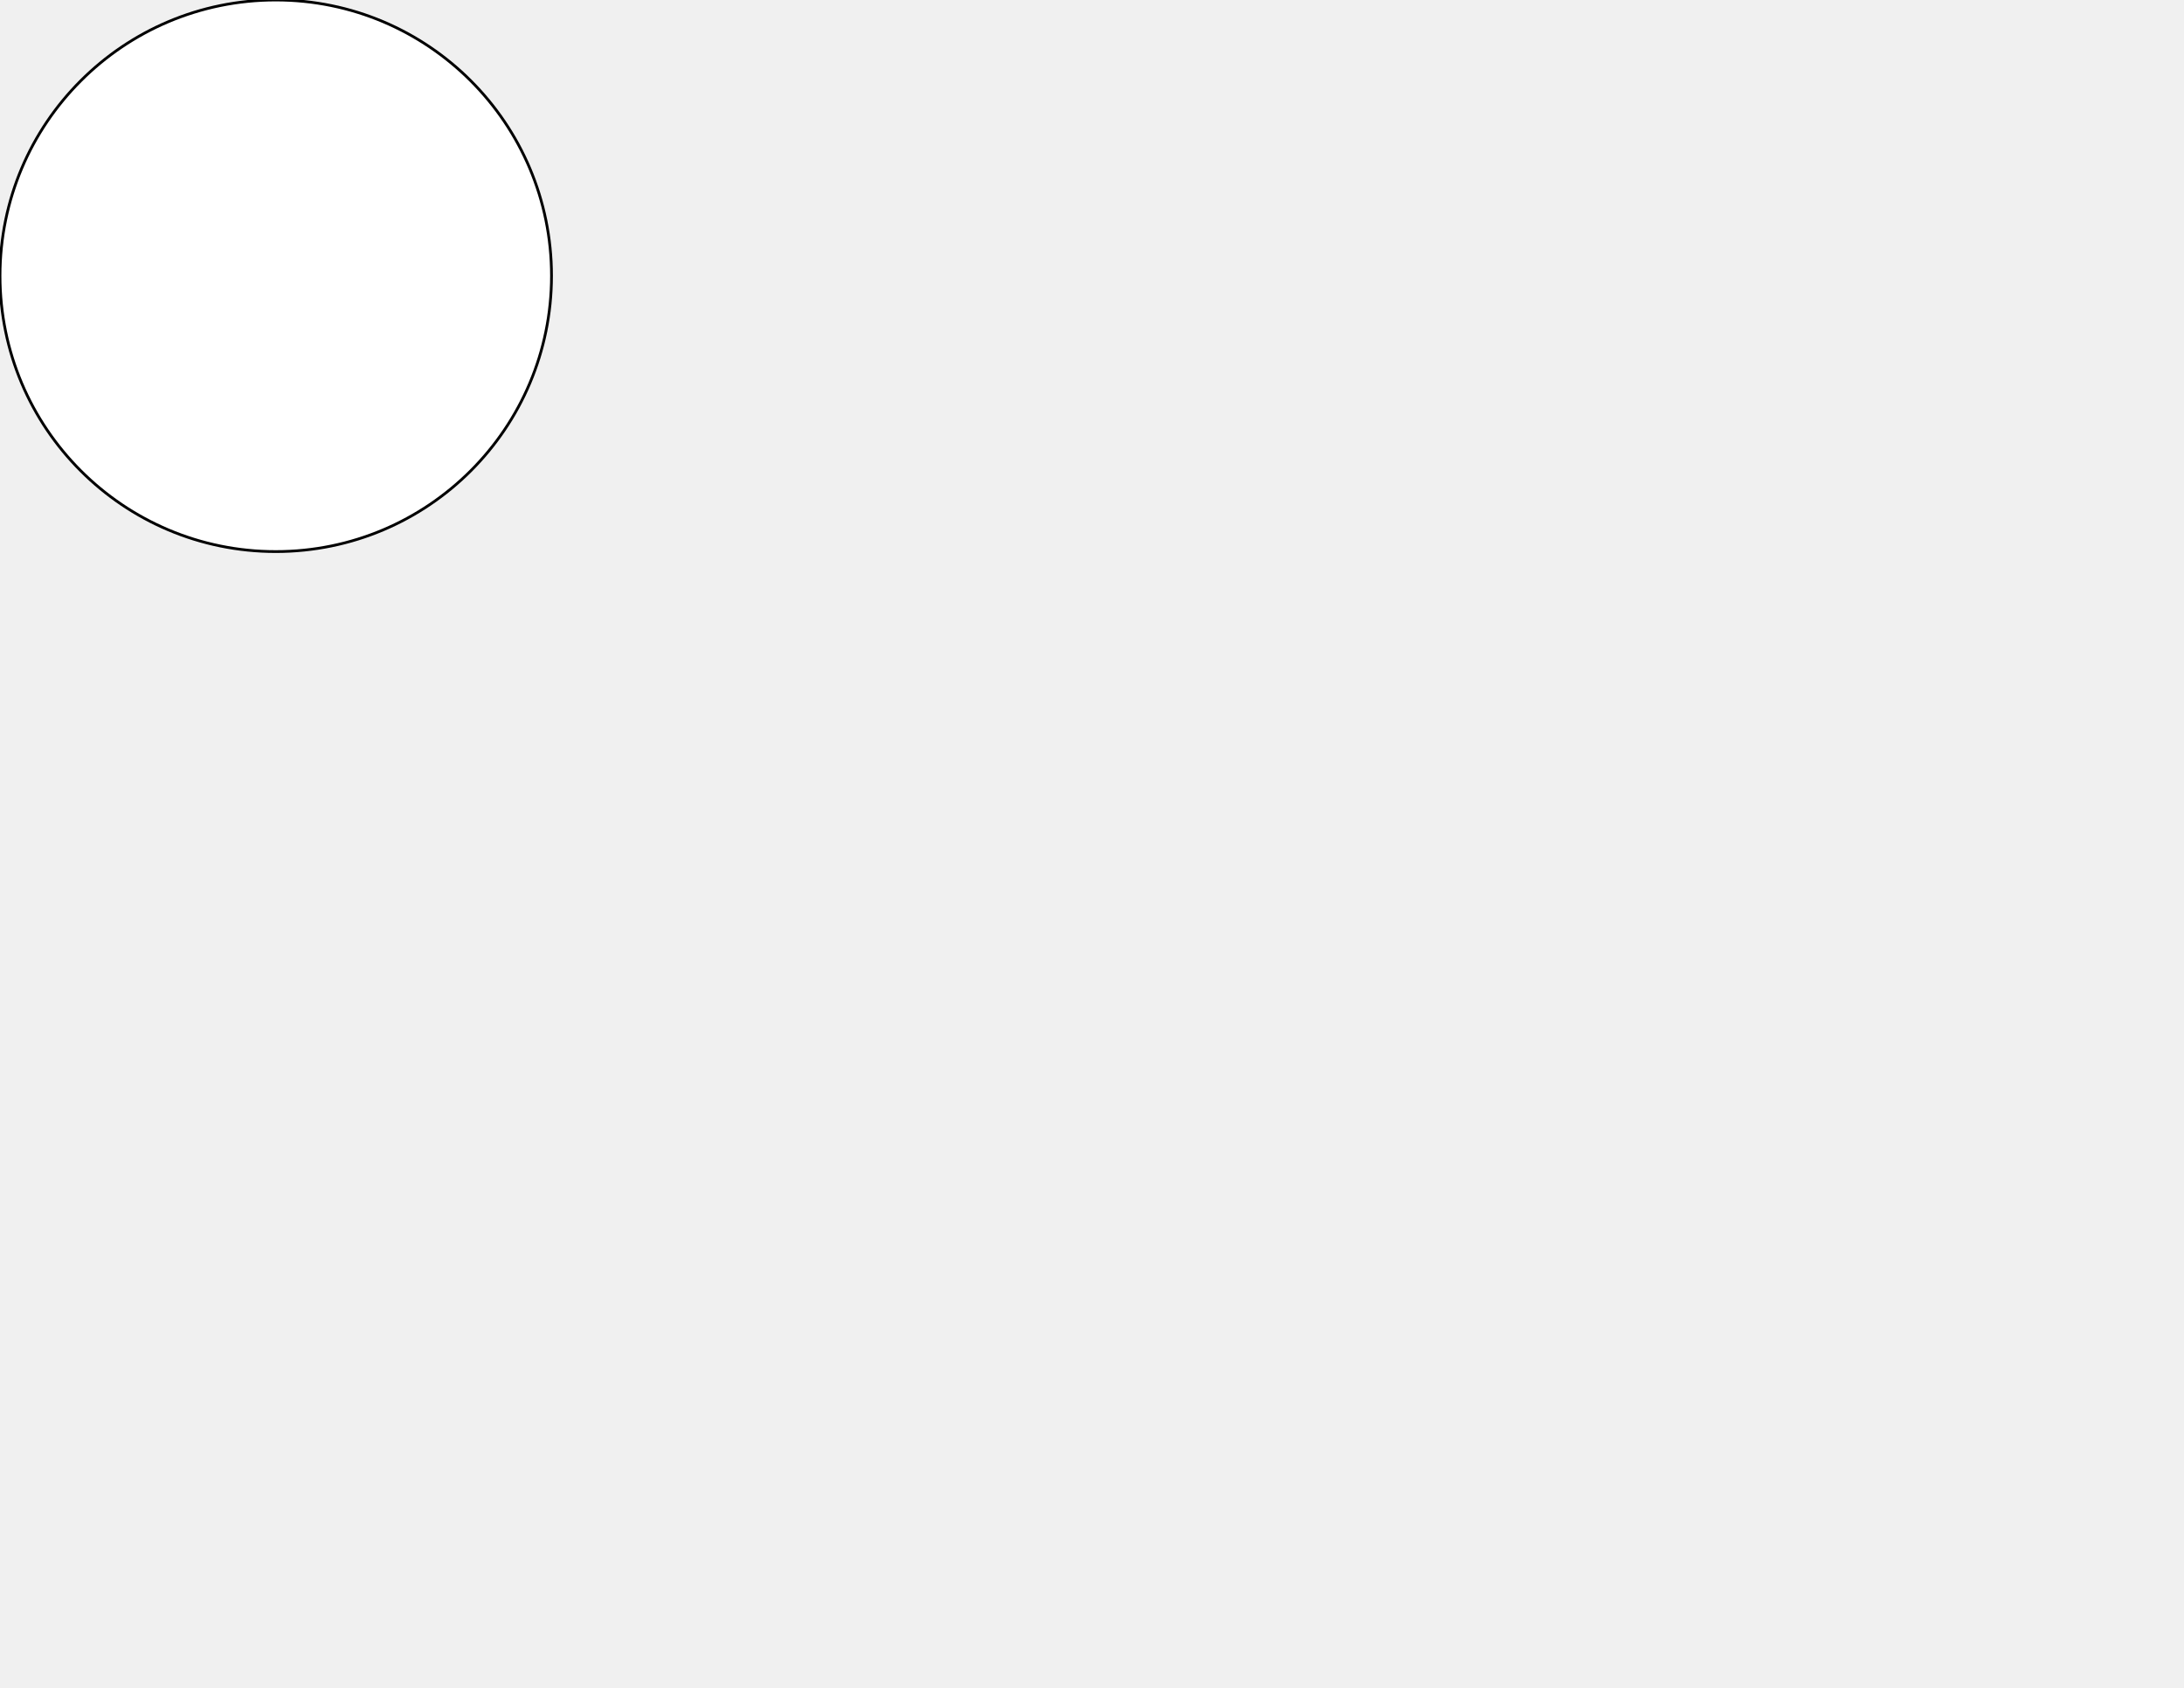
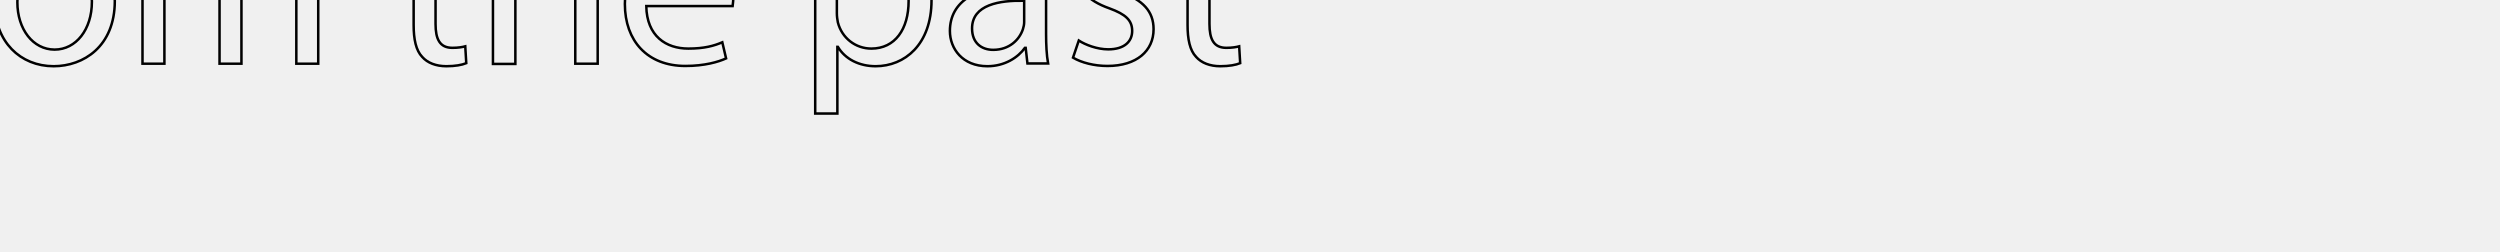
- <svg xmlns="http://www.w3.org/2000/svg" version="1.0" id="Layer_1" x="0px" y="0px" viewBox="0 0 792 612" style="enable-background:new 0 0 792 612;" xml:space="preserve">
+ <svg xmlns="http://www.w3.org/2000/svg" version="1.0" id="Layer_1" x="0px" y="0px" viewBox="0 0 993 100" style="enable-background:new 0 0 993 100;" xml:space="preserve">
  <style type="text/css">
- 	.st0{fill:#FFFFFF;stroke:#000000;stroke-miterlimit:10;}
+ 	.st0{fill:none;stroke:#000000;}
</style>
-   <circle class="st0" cx="100" cy="100" r="100" />
+   <g>
+     <path class="st0" d="M-490.8,14.5c3.9,2.4,9.7,4.4,15.7,4.4c9,0,14.2-4.7,14.2-11.6c0-6.4-3.6-10-12.8-13.5   c-11.1-3.9-18-9.7-18-19.3c0-10.6,8.8-18.5,22-18.5c7,0,12,1.6,15,3.3l-2.4,7.2c-2.2-1.2-6.8-3.2-12.9-3.2   c-9.3,0-12.8,5.5-12.8,10.2c0,6.4,4.1,9.5,13.5,13.1c11.5,4.4,17.4,10,17.4,20c0,10.5-7.8,19.6-23.8,19.6c-6.6,0-13.7-1.9-17.4-4.3   L-490.8,14.5z" />
+     <path class="st0" d="M-404.8,23.4c-2.3,1.2-7.5,2.8-14,2.8c-14.7,0-24.3-10-24.3-24.9c0-15,10.3-25.9,26.2-25.9   c5.2,0,9.9,1.3,12.3,2.5l-2,6.9c-2.1-1.2-5.4-2.3-10.3-2.3c-11.2,0-17.3,8.3-17.3,18.5c0,11.3,7.3,18.3,16.9,18.3   c5,0,8.4-1.3,10.9-2.4L-404.8,23.4z" />
+     <path class="st0" d="M-367.4,25.2l-0.7-6.2h-0.3c-2.7,3.8-8,7.3-14.9,7.3c-9.9,0-14.9-7-14.9-14c0-11.8,10.5-18.3,29.4-18.2v-1   c0-4-1.1-11.3-11.1-11.3c-4.5,0-9.3,1.4-12.7,3.6l-2-5.9c4-2.6,9.9-4.3,16-4.3c14.9,0,18.6,10.2,18.6,20v18.3   c0,4.2,0.2,8.4,0.8,11.7H-367.4z M-368.7,0.3c-9.7-0.2-20.7,1.5-20.7,11c0,5.8,3.8,8.5,8.4,8.5c6.4,0,10.4-4,11.8-8.2   c0.3-0.9,0.5-1.9,0.5-2.8V0.3z" />
+     <path class="st0" d="M-345.8-8.4c0-5.8-0.1-10.7-0.4-15.2h7.8l0.3,9.6h0.4c2.2-6.6,7.6-10.7,13.5-10.7c1,0,1.7,0.1,2.5,0.3v8.4   c-0.9-0.2-1.8-0.3-3-0.3c-6.3,0-10.7,4.7-11.9,11.4c-0.2,1.2-0.4,2.6-0.4,4.1v26h-8.8V-8.4z" />
+     <path class="st0" d="M-307-23.6l10.7,28.9c1.1,3.2,2.3,7.1,3.1,10h0.2c0.9-2.9,1.9-6.7,3.1-10.2l9.7-28.7h9.4l-13.3,34.8   c-6.4,16.7-10.7,25.3-16.7,30.6c-4.3,3.8-8.7,5.3-10.9,5.8l-2.2-7.5c2.2-0.7,5.1-2.1,7.8-4.3c2.4-1.9,5.4-5.3,7.5-9.9   c0.4-0.9,0.7-1.6,0.7-2.1s-0.2-1.2-0.6-2.3l-18.1-45H-307z" />
+     <path class="st0" d="M-199.2-46.4v59c0,4.3,0.1,9.3,0.4,12.6h-8l-0.4-8.5h-0.2c-2.7,5.4-8.7,9.6-16.6,9.6   c-11.8,0-20.9-10-20.9-24.8c-0.1-16.2,10-26.2,21.9-26.2c7.5,0,12.5,3.5,14.7,7.5h0.2v-29.2H-199.2z M-208-3.7   c0-1.1-0.1-2.6-0.4-3.7c-1.3-5.7-6.2-10.3-12.8-10.3c-9.2,0-14.6,8.1-14.6,18.9c0,9.9,4.8,18.1,14.4,18.1c6,0,11.4-3.9,13-10.6   c0.3-1.2,0.4-2.4,0.4-3.8V-3.7z" />
+     <path class="st0" d="M-140.2,0.4c0,18.1-12.5,25.9-24.3,25.9c-13.2,0-23.4-9.7-23.4-25.1c0-16.3,10.7-25.9,24.2-25.9   C-149.7-24.7-140.2-14.5-140.2,0.4z M-179,0.9c0,10.7,6.2,18.8,14.8,18.8c8.5,0,14.8-8,14.8-19c0-8.3-4.1-18.8-14.6-18.8   C-174.4-18.1-179-8.4-179,0.9z" />
+     <path class="st0" d="M-129-46.4h8.9v71.6h-8.9V-46.4z" />
+     <path class="st0" d="M-105.2-46.4h8.9v71.6h-8.9V-46.4z" />
+     <path class="st0" d="M-59.1,25.2v-42.1H-66v-6.8h6.9v-2.3c0-6.9,1.5-13.1,5.6-17.1c3.3-3.2,7.8-4.5,11.9-4.5c3.1,0,5.9,0.7,7.6,1.4   l-1.2,6.9c-1.3-0.6-3.1-1.1-5.7-1.1c-7.6,0-9.5,6.7-9.5,14.1v2.6h11.8v6.8h-11.8v42.1H-59.1z" />
+     <path class="st0" d="M-30.6-8.4c0-5.8-0.1-10.7-0.4-15.2h7.8l0.3,9.6h0.4c2.2-6.6,7.6-10.7,13.5-10.7c1,0,1.7,0.1,2.5,0.3v8.4   c-0.9-0.2-1.8-0.3-3-0.3c-6.3,0-10.7,4.7-11.9,11.4c-0.2,1.2-0.4,2.6-0.4,4.1v26h-8.8V-8.4z" />
+     <path class="st0" d="M45.6,0.4c0,18.1-12.5,25.9-24.3,25.9C8.1,26.3-2.1,16.6-2.1,1.2c0-16.3,10.7-25.9,24.2-25.9   C36.1-24.7,45.6-14.5,45.6,0.4z M6.9,0.9c0,10.7,6.2,18.8,14.8,18.8c8.5,0,14.8-8,14.8-19c0-8.3-4.1-18.8-14.6-18.8   C11.4-18.1,6.9-8.4,6.9,0.9z" />
+     <path class="st0" d="M56.8-10.4c0-5-0.1-9.2-0.4-13.2h7.8l0.4,7.9h0.3c2.7-4.6,7.3-9,15.3-9c6.7,0,11.7,4,13.8,9.8h0.2   c1.5-2.7,3.4-4.8,5.4-6.4c2.9-2.2,6.2-3.4,10.8-3.4c6.5,0,16,4.2,16,21.2v28.8h-8.7V-2.4c0-9.4-3.4-15-10.6-15c-5,0-9,3.7-10.5,8.1   c-0.4,1.2-0.7,2.8-0.7,4.4v30.2h-8.7V-4c0-7.8-3.4-13.4-10.2-13.4c-5.5,0-9.6,4.4-11,8.9c-0.5,1.3-0.7,2.8-0.7,4.3v29.5h-8.7V-10.4   z" />
+     <path class="st0" d="M173-37.6v14h12.7v6.8H173V9.5c0,6.1,1.7,9.5,6.7,9.5c2.3,0,4-0.3,5.1-0.6l0.4,6.7c-1.7,0.7-4.4,1.2-7.9,1.2   c-4.1,0-7.5-1.3-9.6-3.7c-2.5-2.6-3.4-7-3.4-12.7v-26.6h-7.6v-6.8h7.6v-11.7L173-37.6z" />
+     <path class="st0" d="M195.7-46.4h8.9v30.5h0.2c1.4-2.5,3.6-4.7,6.4-6.3c2.6-1.5,5.8-2.5,9.1-2.5c6.6,0,17.1,4,17.1,20.9v29.1h-8.9   v-28c0-7.9-2.9-14.5-11.3-14.5c-5.8,0-10.3,4-11.9,8.9c-0.5,1.2-0.6,2.5-0.6,4.2v29.5h-8.9V-46.4z" />
+     <path class="st0" d="M256.7,2.4c0.2,12,7.9,16.9,16.7,16.9c6.4,0,10.2-1.1,13.5-2.5l1.5,6.4c-3.1,1.4-8.5,3-16.2,3   c-15,0-24-9.9-24-24.6c0-14.7,8.7-26.3,22.9-26.3c15.9,0,20.2,14,20.2,23c0,1.8-0.2,3.2-0.3,4.1H256.7z M282.7-3.9   c0.1-5.6-2.3-14.4-12.3-14.4c-9,0-12.9,8.3-13.6,14.4H282.7z" />
+     <path class="st0" d="M323.7-7.7c0-6.3-0.2-11.3-0.4-15.9h8l0.4,8.4h0.2c3.6-6,9.4-9.5,17.4-9.5c11.8,0,20.7,10,20.7,24.8   c0,17.6-10.7,26.2-22.2,26.2c-6.5,0-12.1-2.8-15-7.7h-0.2v26.5h-8.8V-7.7z M332.4,5.3c0,1.3,0.2,2.5,0.4,3.6   c1.6,6.2,7,10.4,13.3,10.4c9.4,0,14.8-7.7,14.8-18.9c0-9.8-5.1-18.2-14.5-18.2c-6.1,0-11.7,4.3-13.4,11c-0.3,1.1-0.6,2.4-0.6,3.6   V5.3z" />
+     <path class="st0" d="M408.1,25.2l-0.7-6.2h-0.3c-2.7,3.8-8,7.3-14.9,7.3c-9.9,0-14.9-7-14.9-14c0-11.8,10.5-18.3,29.4-18.2v-1   c0-4-1.1-11.3-11.1-11.3c-4.5,0-9.3,1.4-12.7,3.6l-2-5.9c4-2.6,9.9-4.3,16-4.3c14.9,0,18.6,10.2,18.6,20v18.3   c0,4.2,0.2,8.4,0.8,11.7H408.1z M406.8,0.3c-9.7-0.2-20.7,1.5-20.7,11c0,5.8,3.8,8.5,8.4,8.5c6.4,0,10.4-4,11.8-8.2   c0.3-0.9,0.5-1.9,0.5-2.8V0.3z" />
+     <path class="st0" d="M428.5,16.1c2.6,1.7,7.3,3.5,11.7,3.5c6.5,0,9.5-3.2,9.5-7.3c0-4.2-2.5-6.6-9.1-9c-8.8-3.1-12.9-8-12.9-13.8   c0-7.9,6.4-14.3,16.8-14.3c4.9,0,9.3,1.4,12,3l-2.2,6.5c-1.9-1.2-5.4-2.8-10-2.8c-5.2,0-8.2,3-8.2,6.7c0,4,2.9,5.9,9.3,8.3   c8.5,3.2,12.8,7.5,12.8,14.7c0,8.6-6.7,14.6-18.3,14.6c-5.3,0-10.3-1.3-13.7-3.3L428.5,16.1z" />
+     <path class="st0" d="M480.4-37.6v14h12.7v6.8h-12.7V9.5c0,6.1,1.7,9.5,6.7,9.5c2.3,0,4-0.3,5.1-0.6l0.4,6.7   c-1.7,0.7-4.4,1.2-7.9,1.2c-4.1,0-7.5-1.3-9.6-3.7c-2.5-2.6-3.4-7-3.4-12.7v-26.6h-7.6v-6.8h7.6v-11.7L480.4-37.6z" />
+   </g>
</svg>
